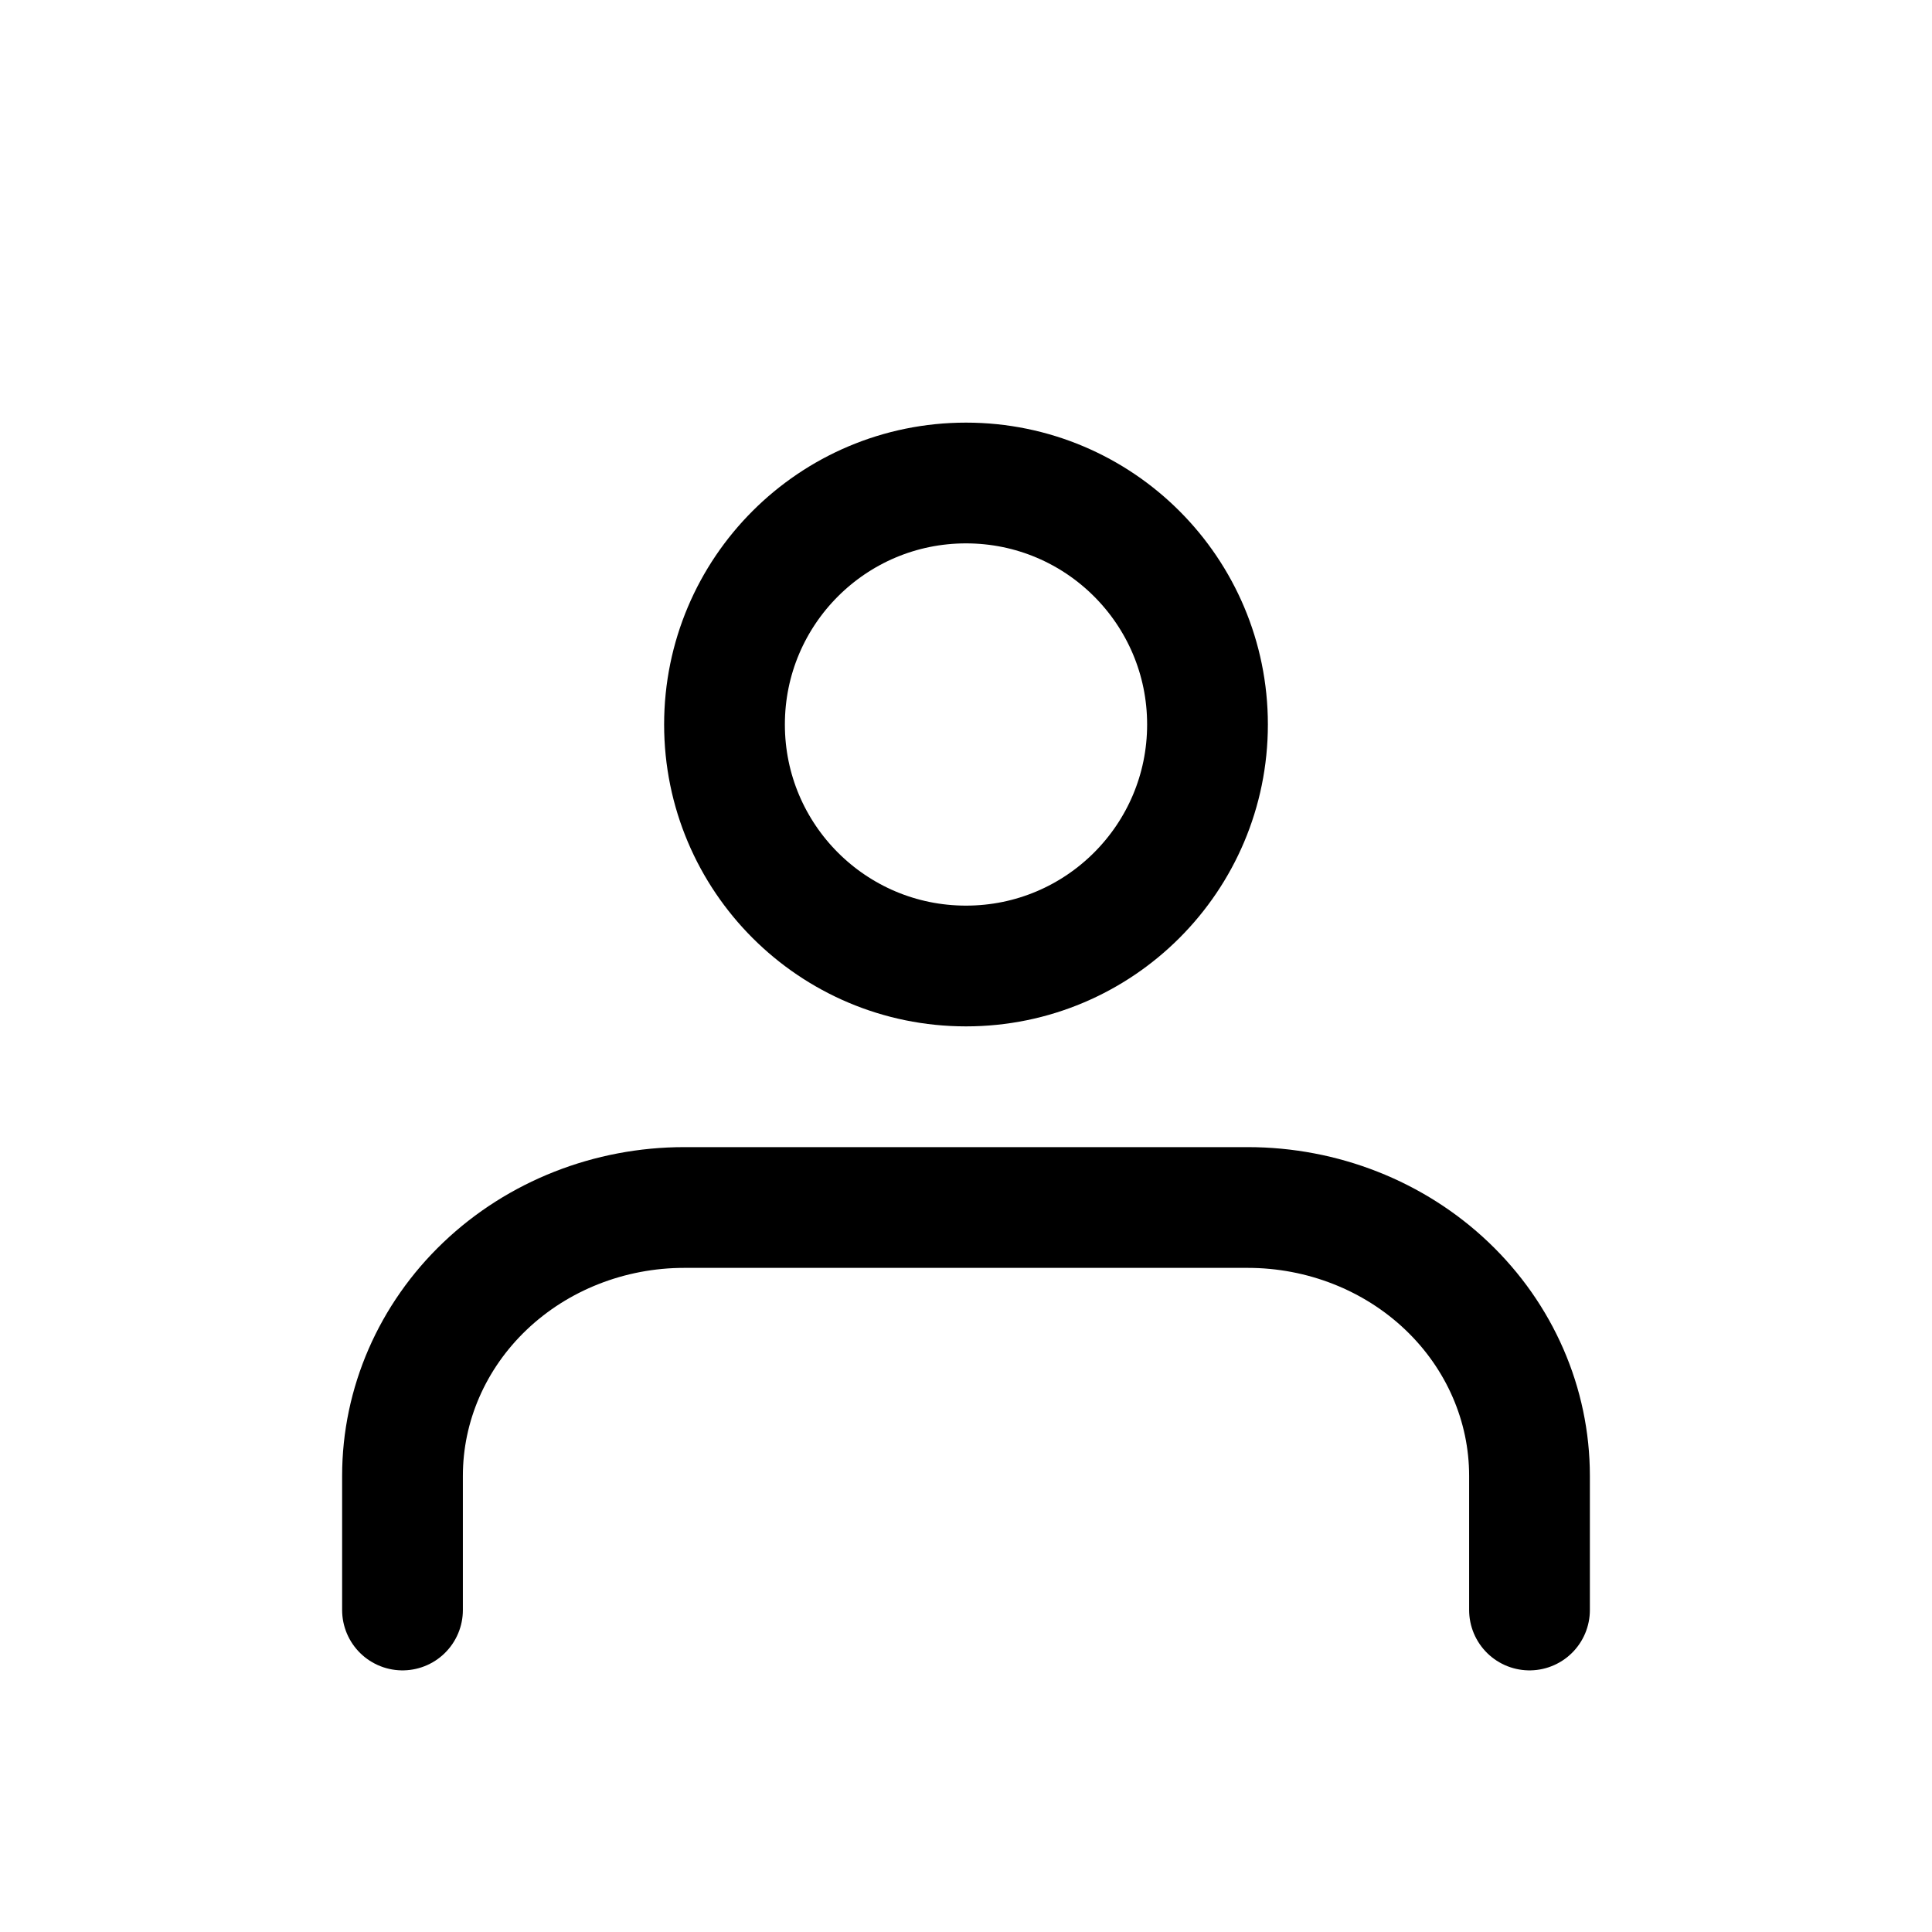
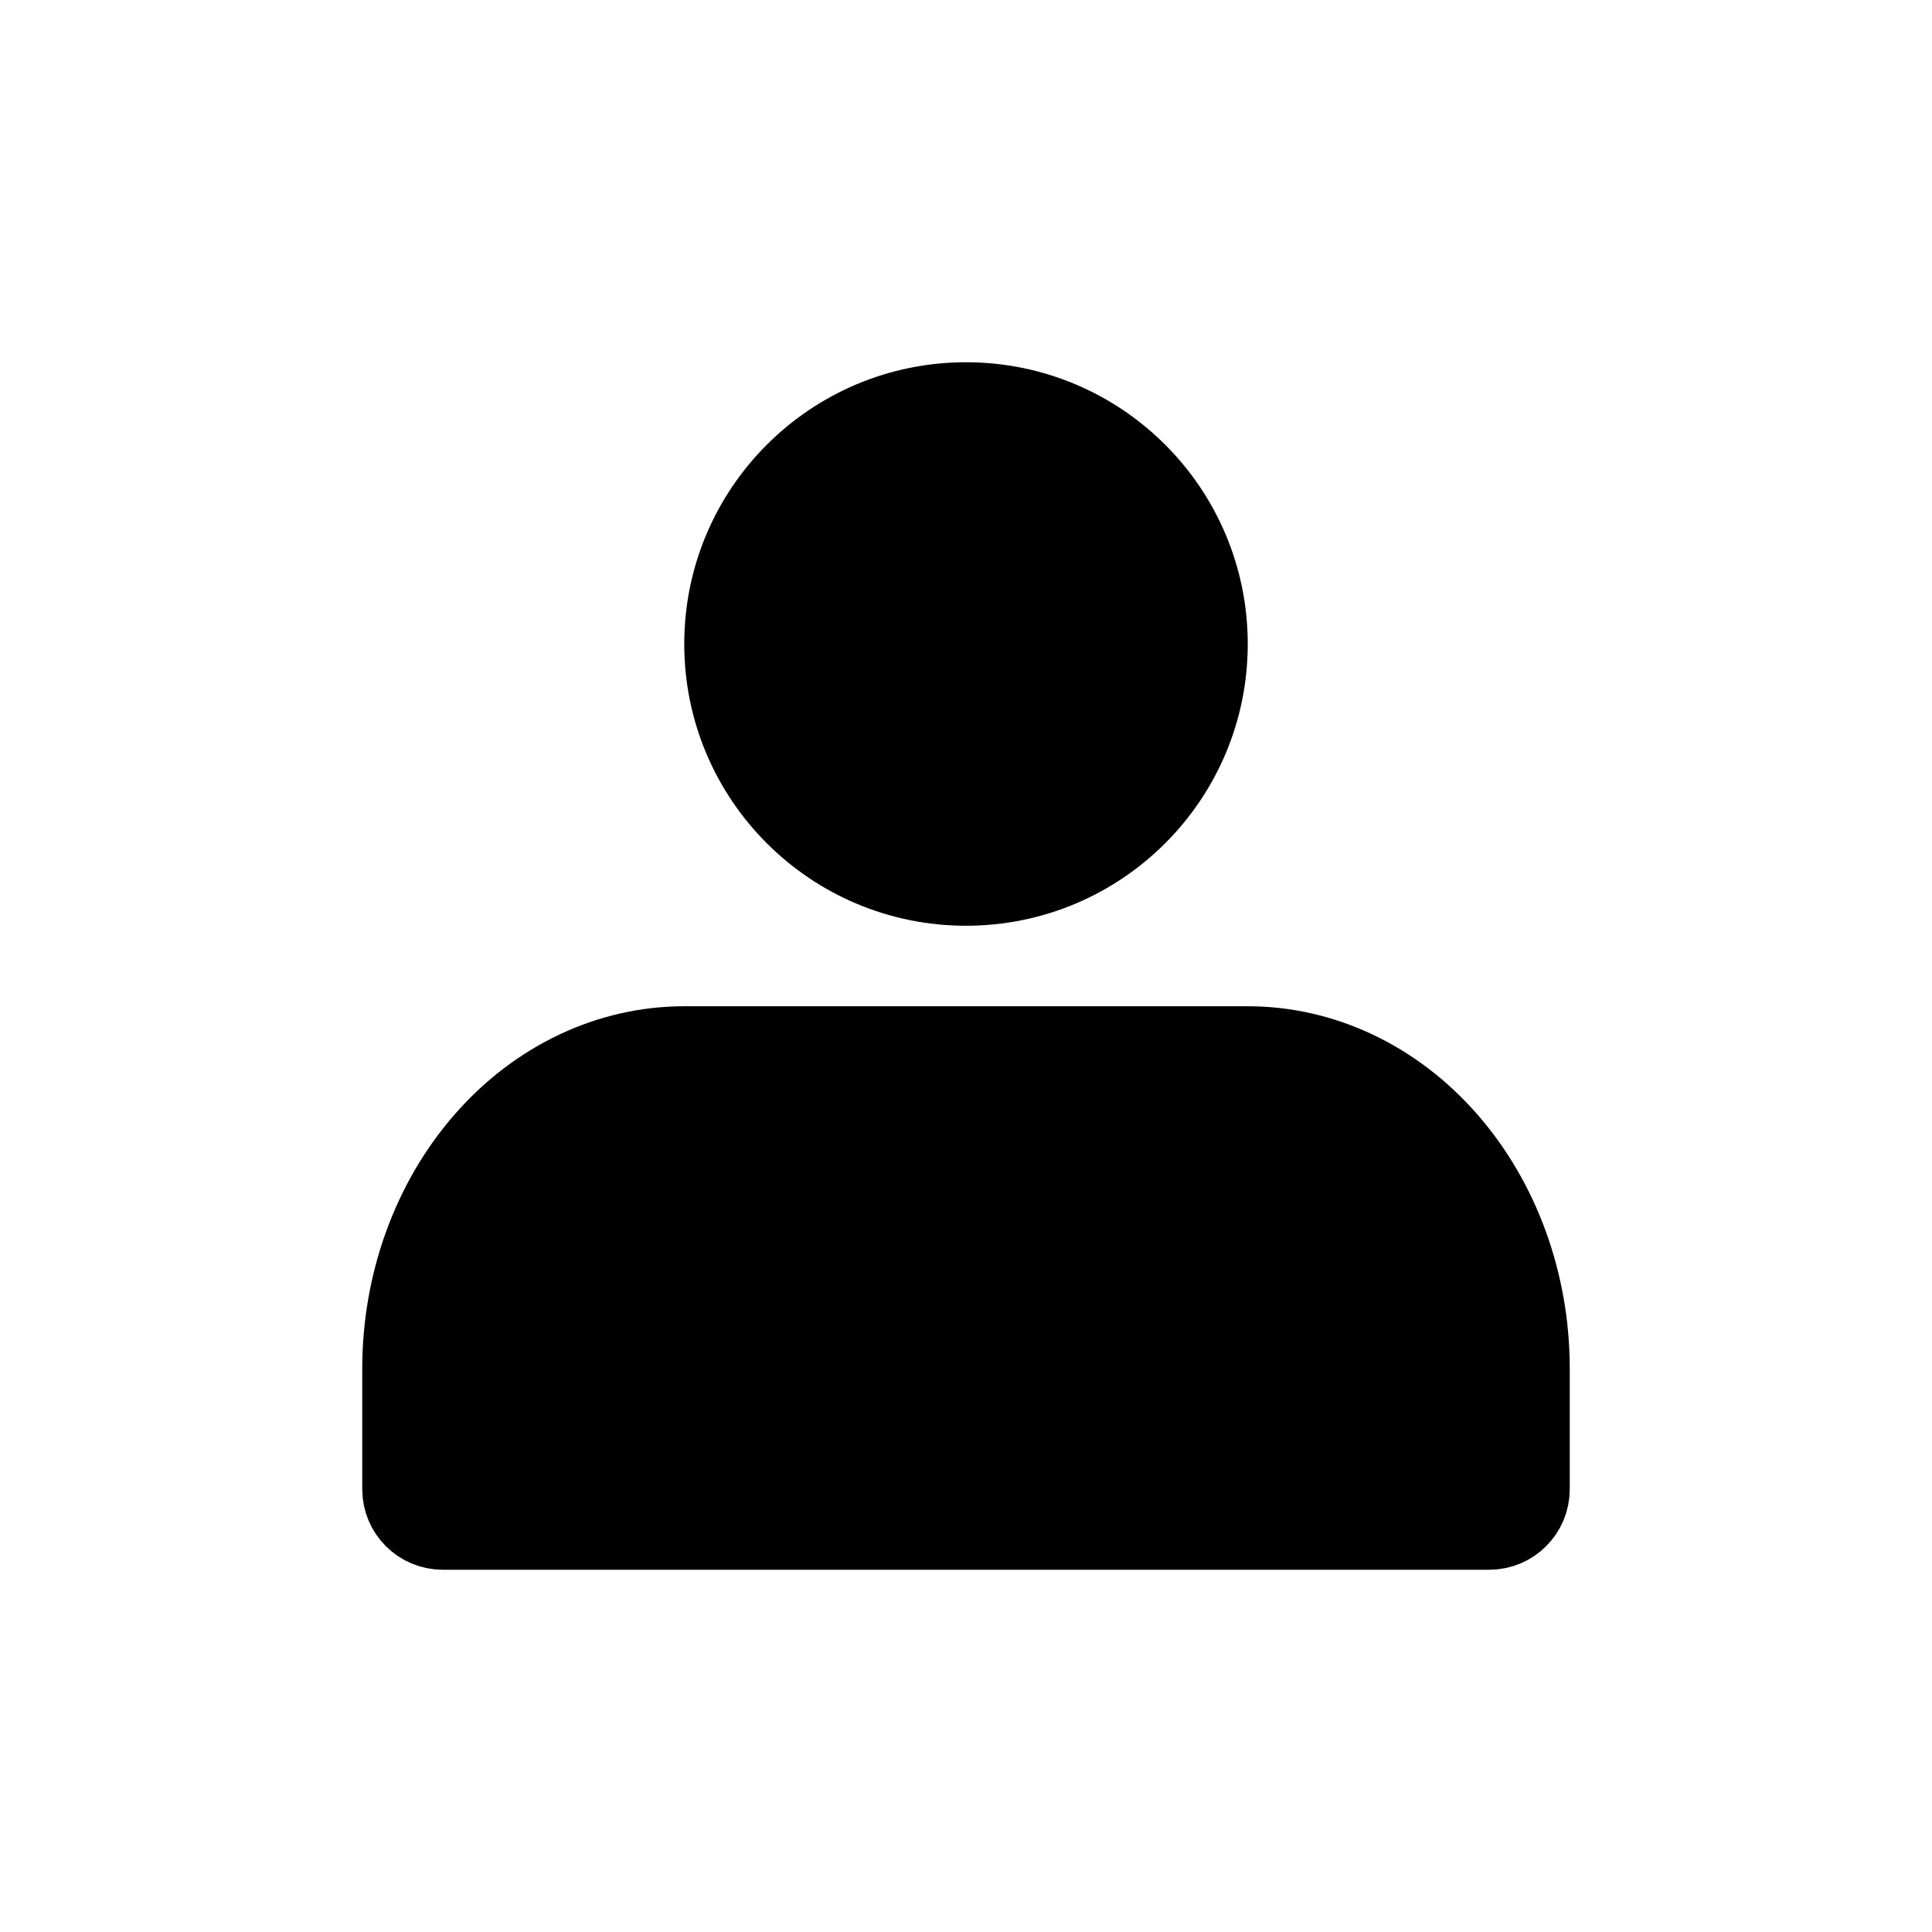
<svg xmlns="http://www.w3.org/2000/svg" width="24" height="24" viewBox="0 0 24 24" fill="none">
-   <path d="M19 20V18.333C19 17.449 18.631 16.601 17.975 15.976C17.319 15.351 16.428 15 15.5 15H8.5C7.572 15 6.681 15.351 6.025 15.976C5.369 16.601 5 17.449 5 18.333V20" stroke="black" stroke-width="1.5" stroke-linecap="round" stroke-linejoin="round" />
-   <path d="M12 12C13.657 12 15 10.657 15 9C15 7.343 13.657 6 12 6C10.343 6 9 7.343 9 9C9 10.657 10.343 12 12 12Z" stroke="black" stroke-width="1.5" stroke-linecap="round" stroke-linejoin="round" />
+   <path d="M18.5 19C18.776 19 19 18.776 19 18.5V17C19 15.939 18.631 14.922 17.975 14.172C17.319 13.421 16.428 13 15.5 13H8.5C7.572 13 6.681 13.421 6.025 14.172C5.369 14.922 5 15.939 5 17V18.5" fill="black" />
+   <path d="M19 17V18.5C19 18.776 18.776 19 18.5 19H5.5C5.224 19 5 18.776 5 18.5V17C5 15.939 5.369 14.922 6.025 14.172C6.681 13.421 7.572 13 8.5 13H15.5C16.428 13 17.319 13.421 17.975 14.172C18.631 14.922 19 15.939 19 17Z" stroke="black" stroke-linecap="round" stroke-linejoin="round" />
+   <path d="M12 11C13.657 11 15 9.657 15 8C15 6.343 13.657 5 12 5C10.343 5 9 6.343 9 8C9 9.657 10.343 11 12 11Z" fill="black" stroke="black" stroke-linecap="round" stroke-linejoin="round" />
</svg>
